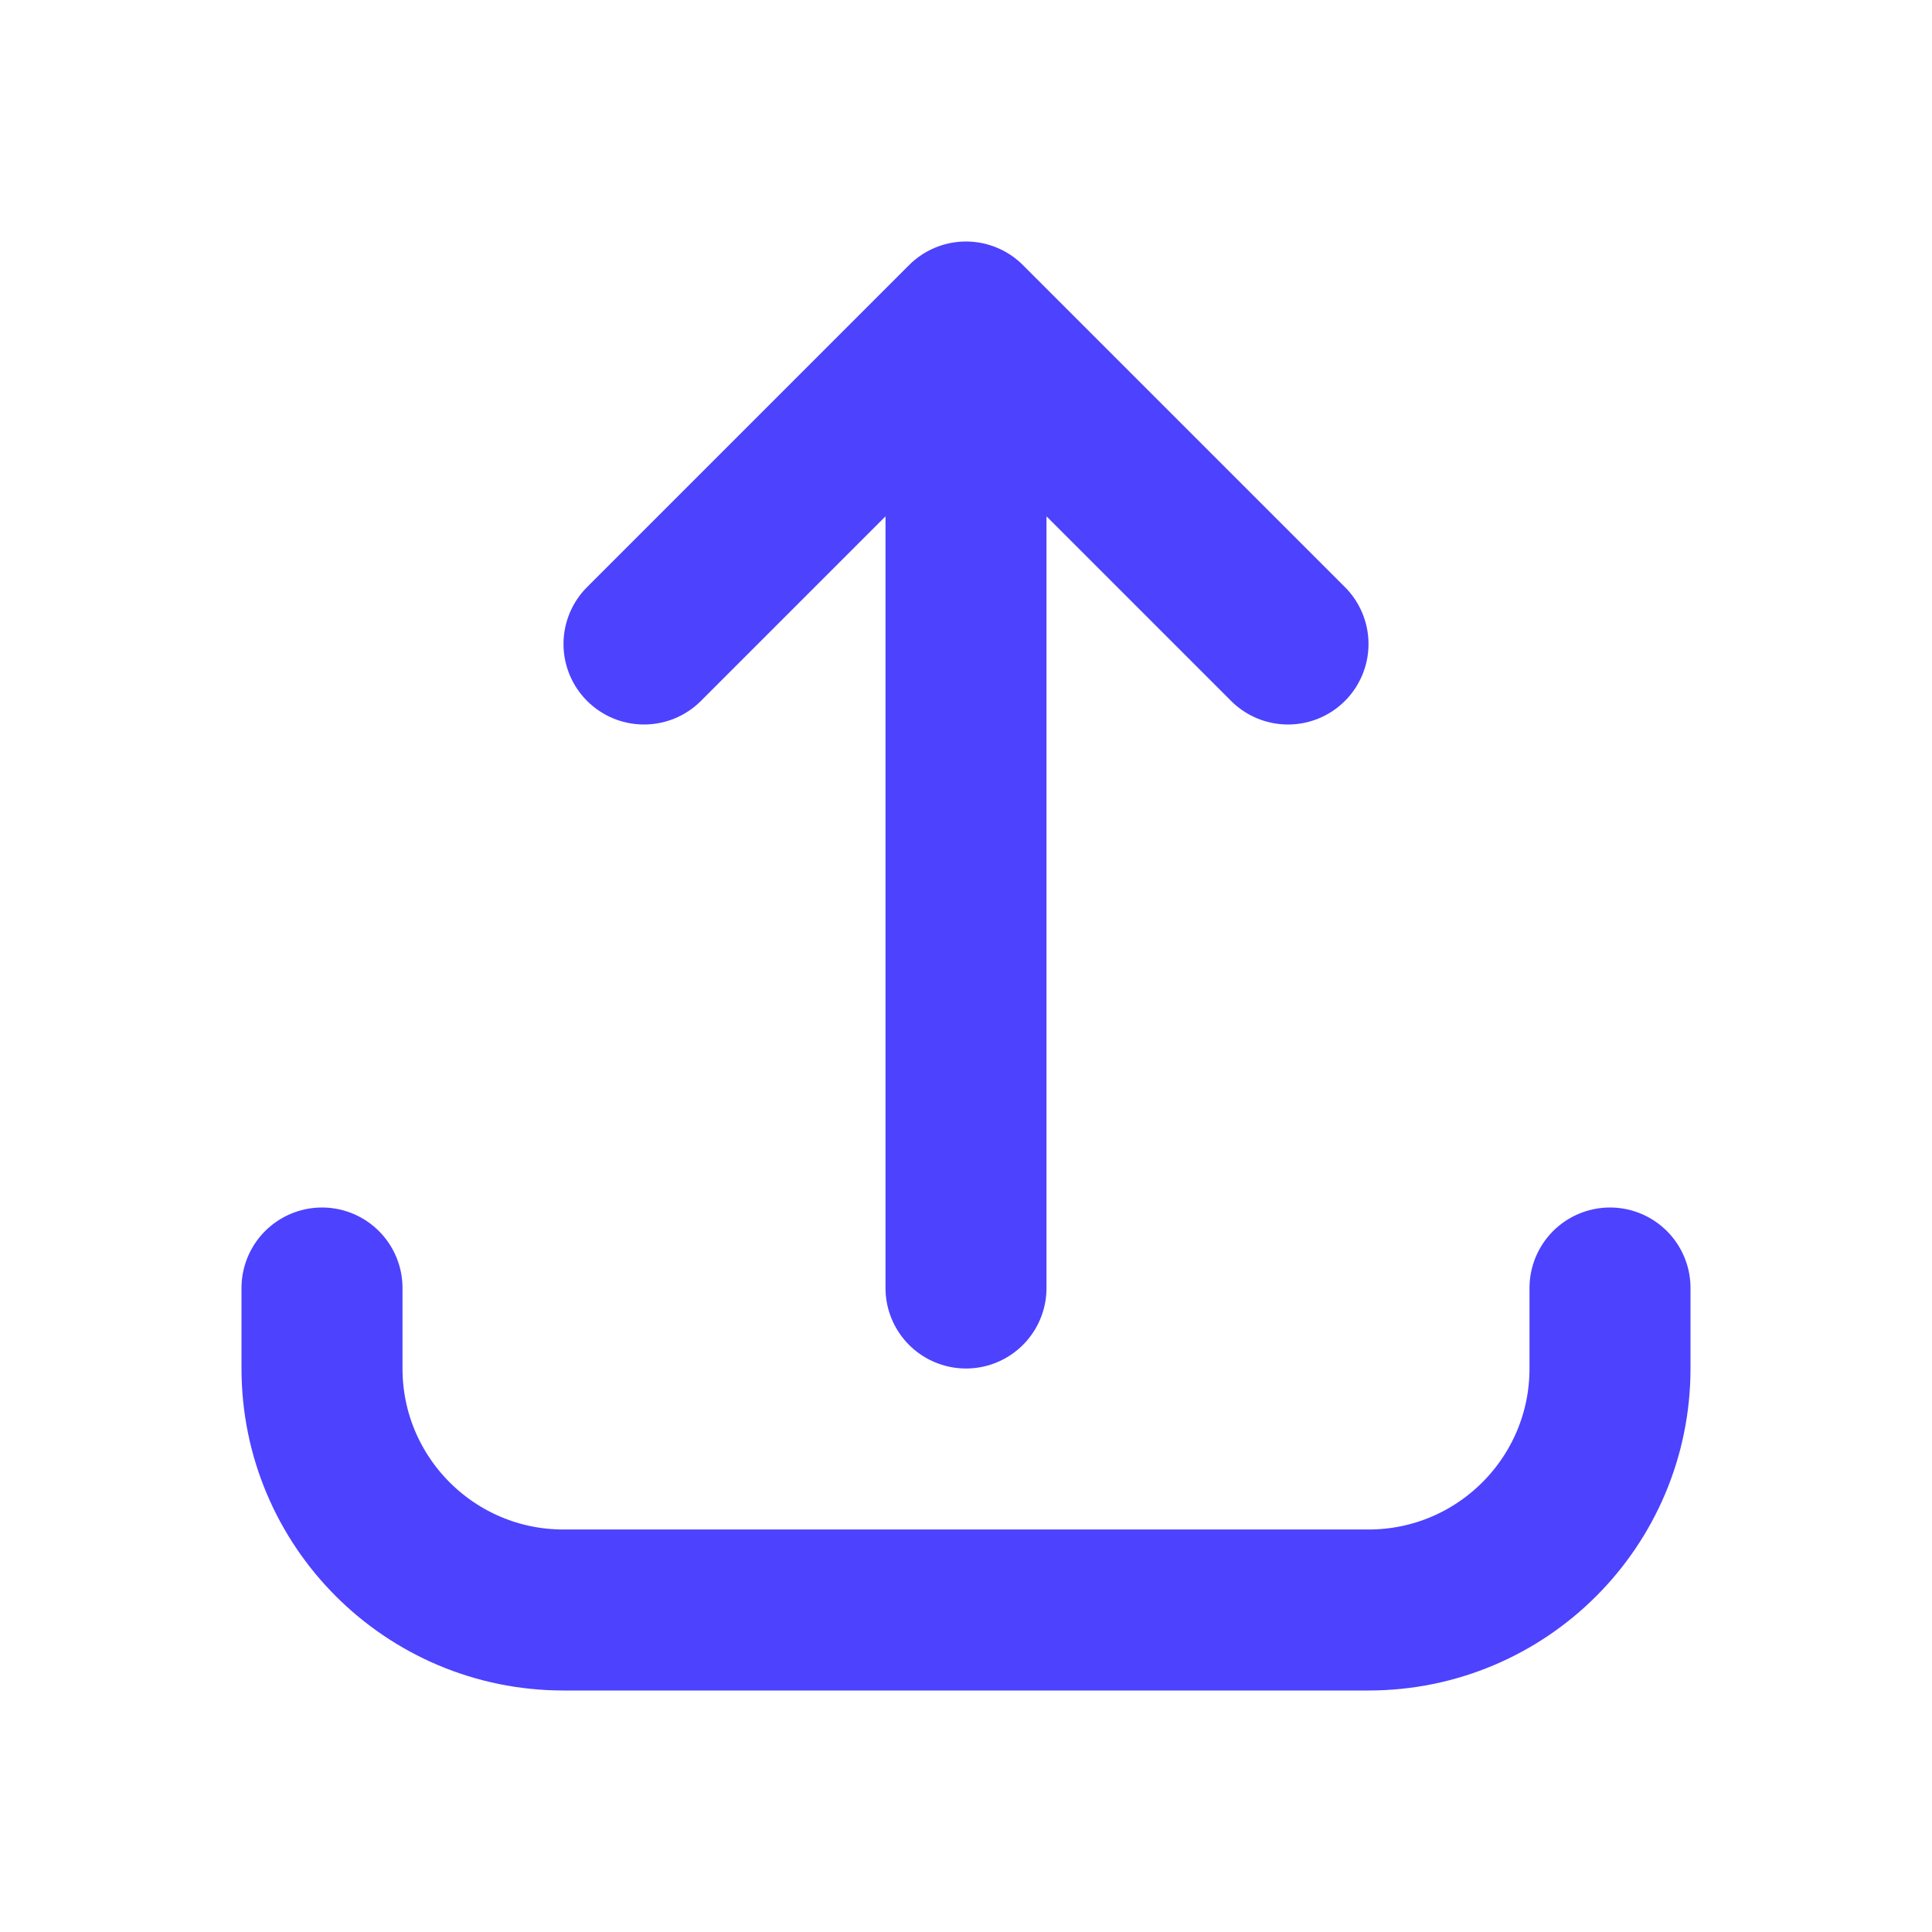
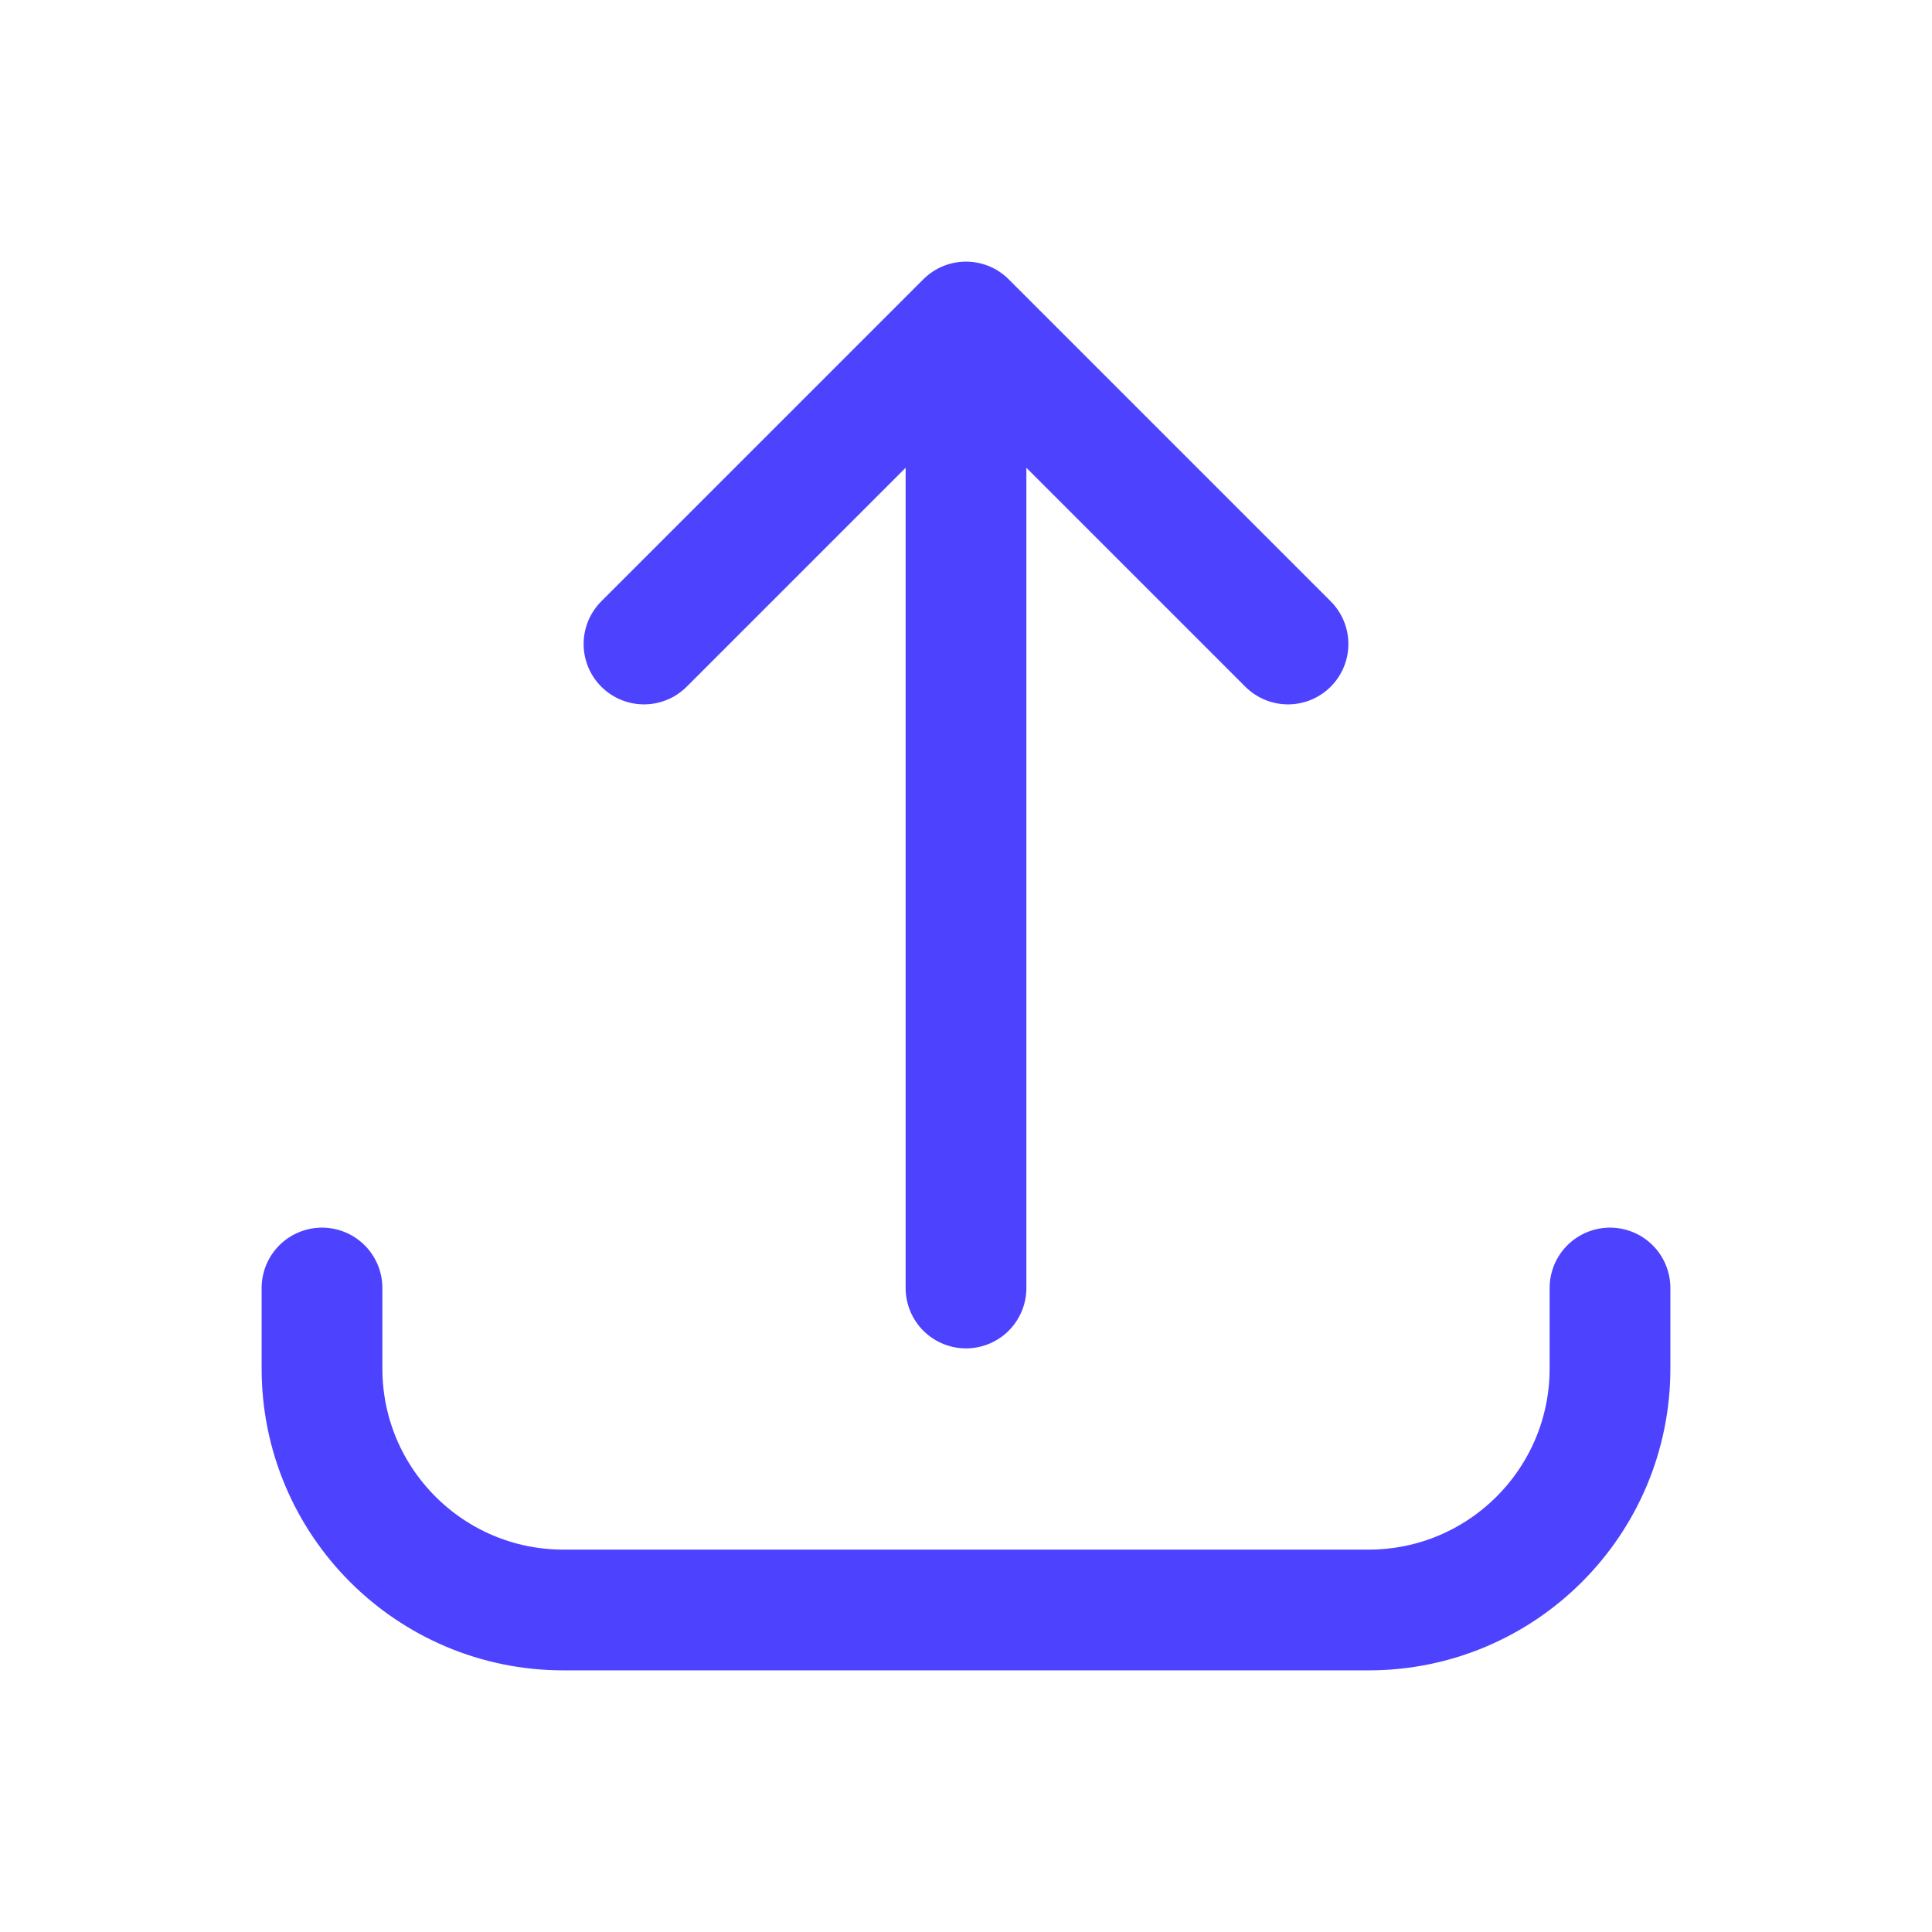
<svg xmlns="http://www.w3.org/2000/svg" class="h-6 w-6" fill="none" viewBox="0 0 24 24" stroke="#4d42fe">
-   <path stroke-linecap="round" stroke-linejoin="round" stroke-width="2" d="M4 16v1a3 3 0 003 3h10a3 3 0 003-3v-1m-4-8l-4-4m0 0L8 8m4-4v12" />
+   <path stroke-linecap="round" stroke-linejoin="round" stroke-width="1.5" d="M4 16v1a3 3 0 003 3h10a3 3 0 003-3v-1m-4-8l-4-4m0 0L8 8m4-4v12" />
</svg>
